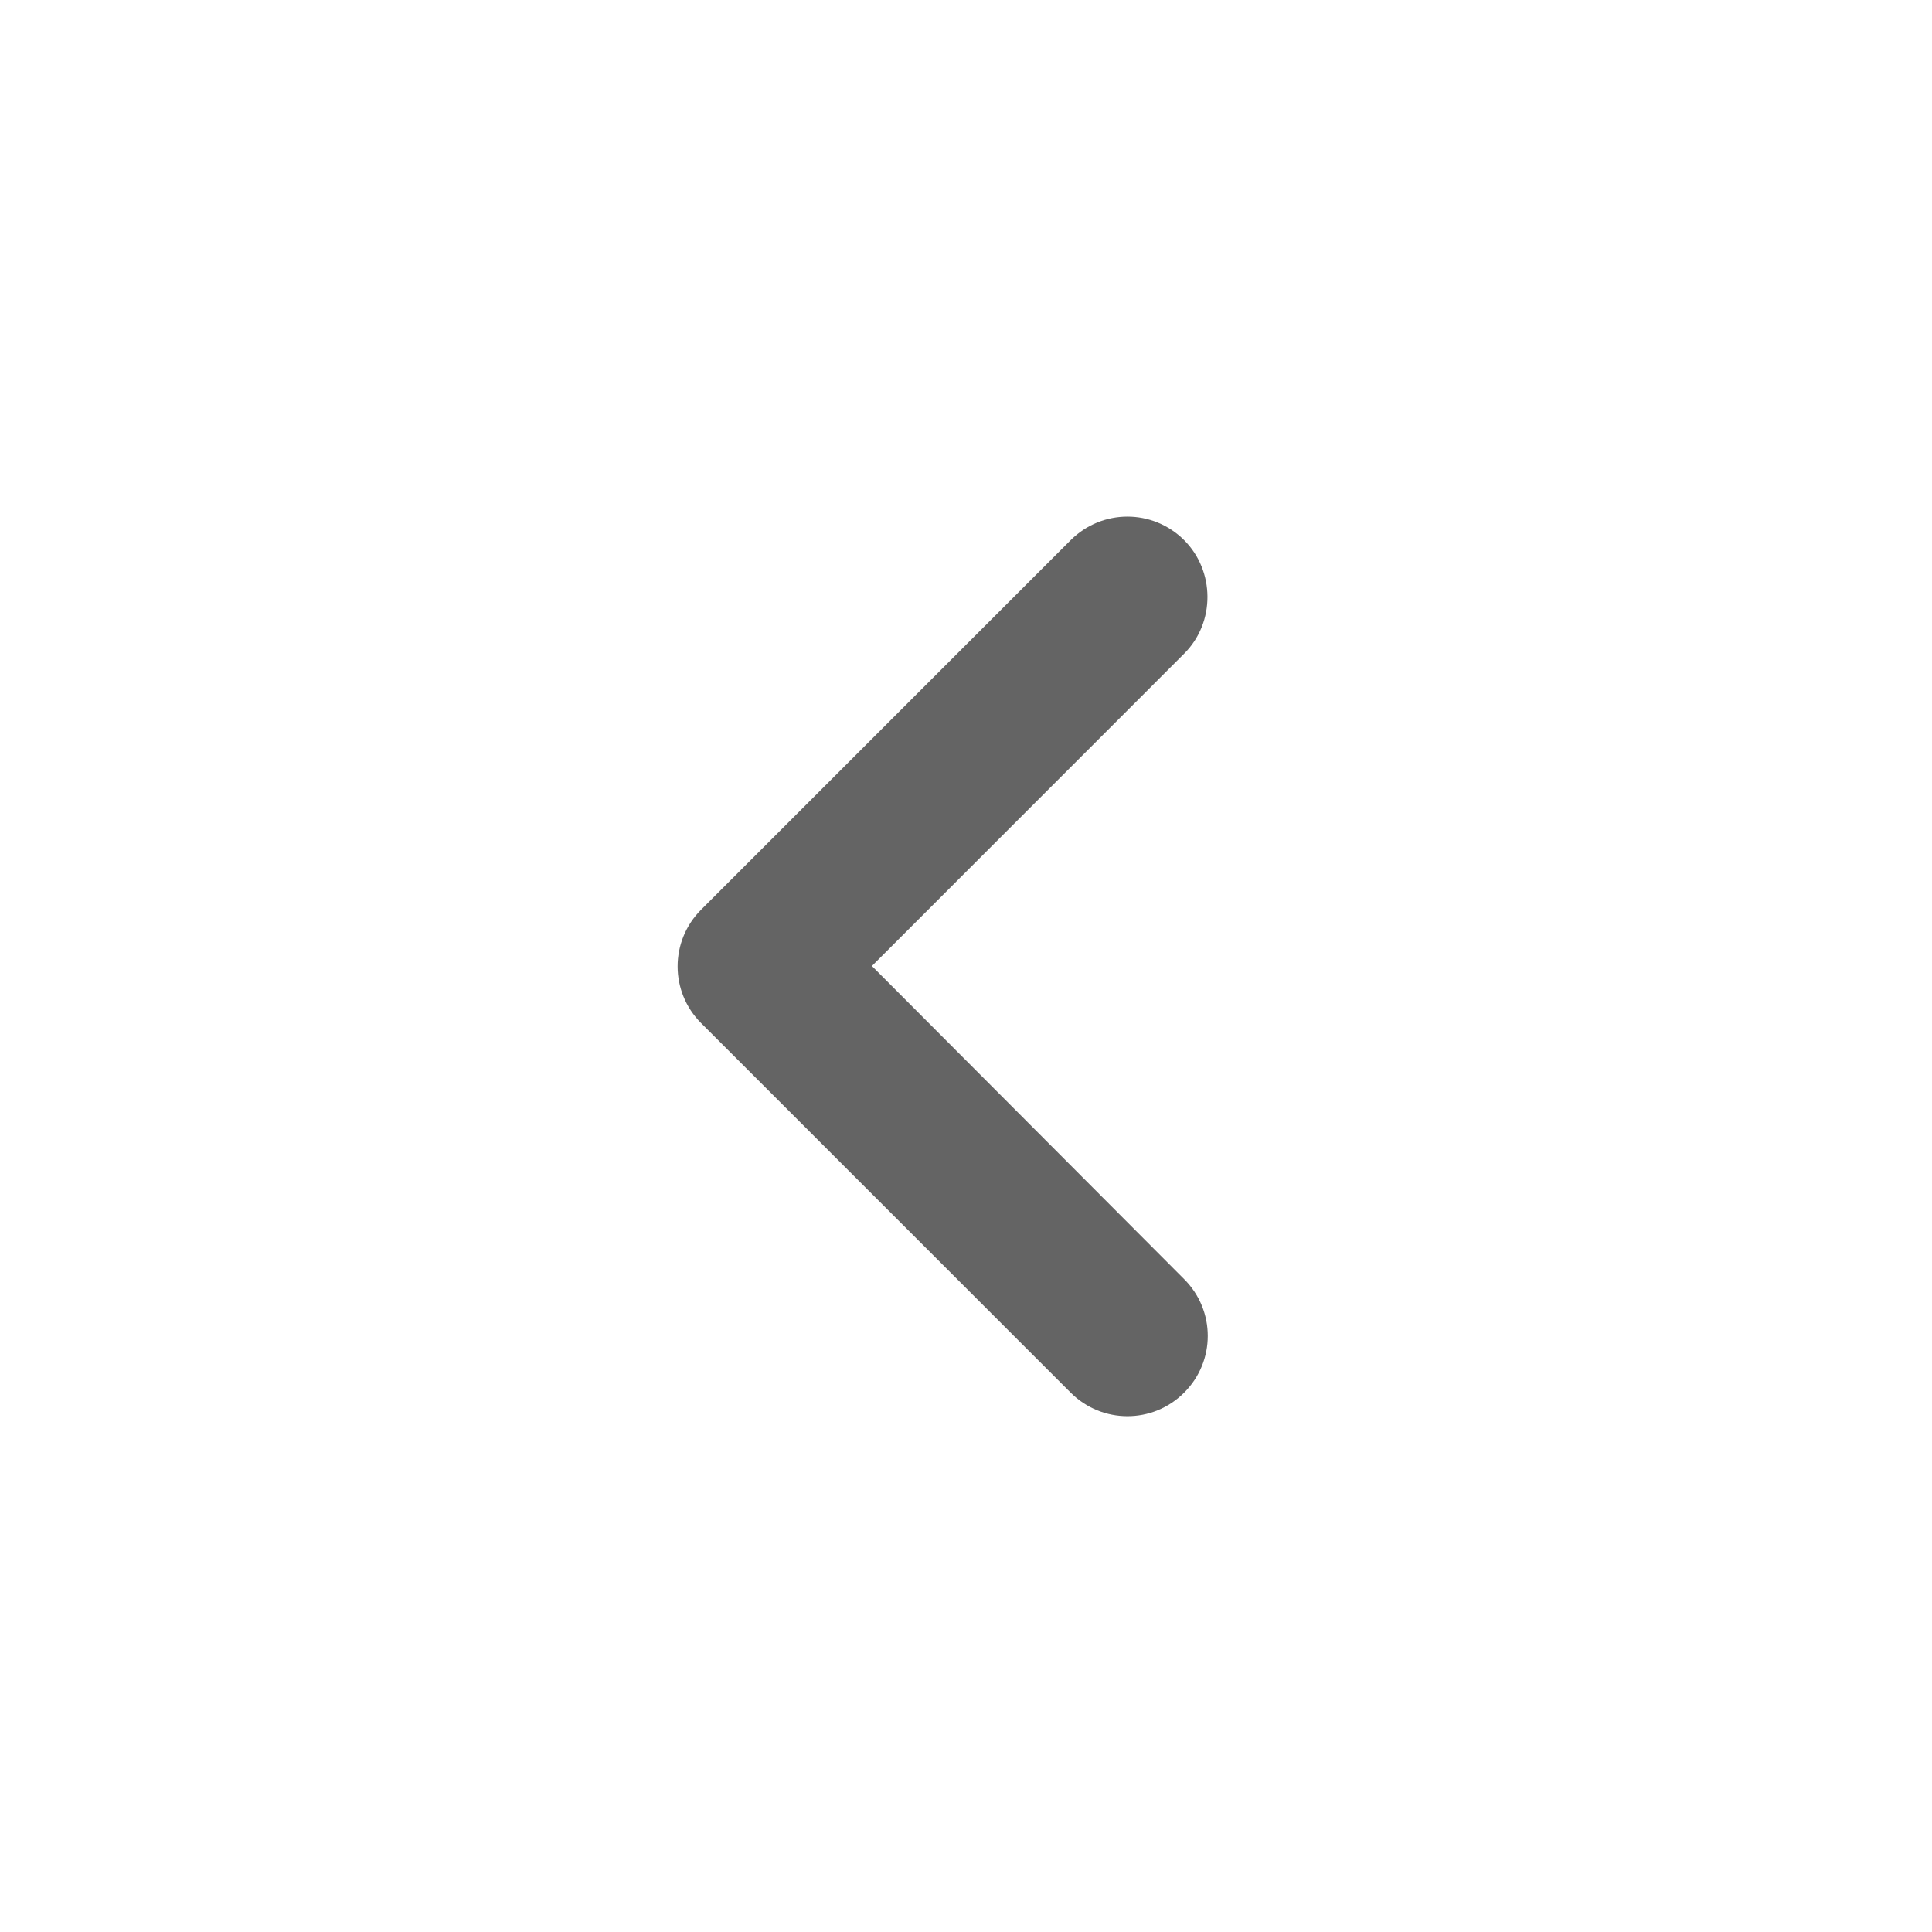
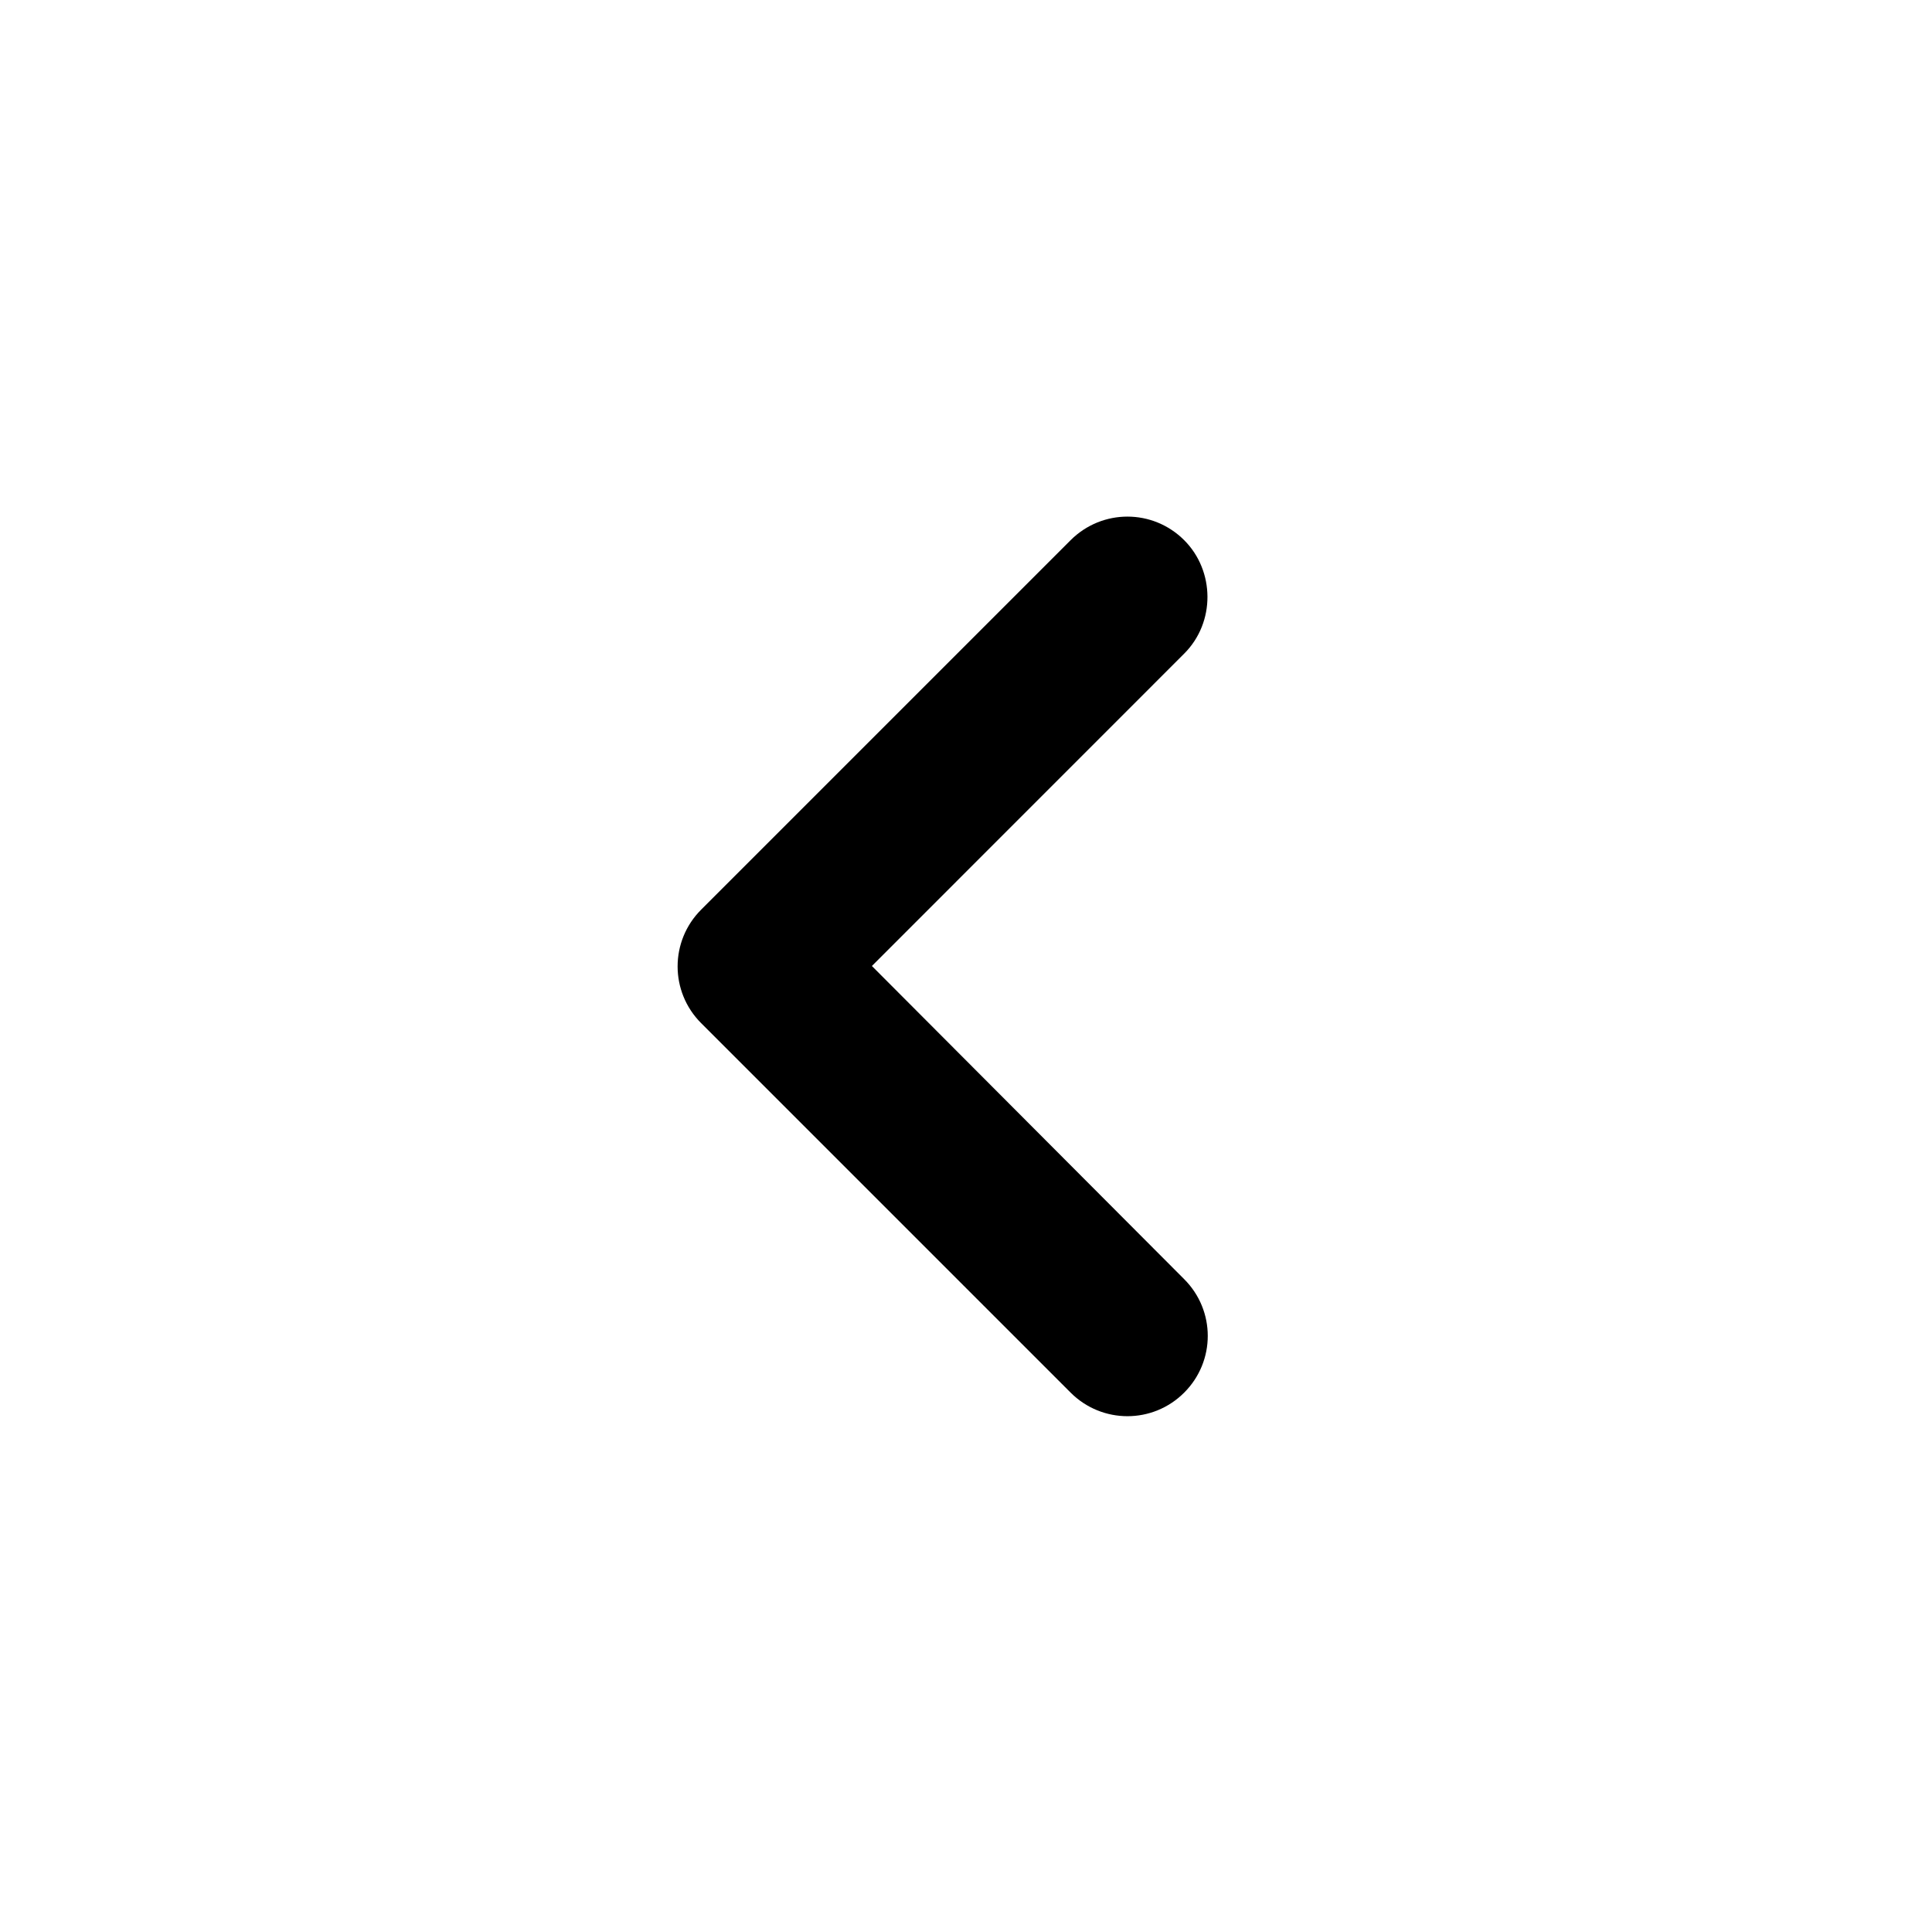
- <svg xmlns="http://www.w3.org/2000/svg" viewBox="0 0 24 24" fill="#646464">
+ <svg xmlns="http://www.w3.org/2000/svg" viewBox="0 0 24 24">
  <path d="M14.71 6.71C14.32 6.32 13.691 6.32 13.3 6.71L8.71 11.3C8.32 11.69 8.32 12.32 8.71 12.71L13.3 17.3C13.691 17.69 14.32 17.69 14.71 17.3C15.101 16.91 15.101 16.28 14.71 15.89L10.831 12L14.71 8.12C15.101 7.73 15.091 7.09 14.71 6.71Z" fill="inherit" />
</svg>
